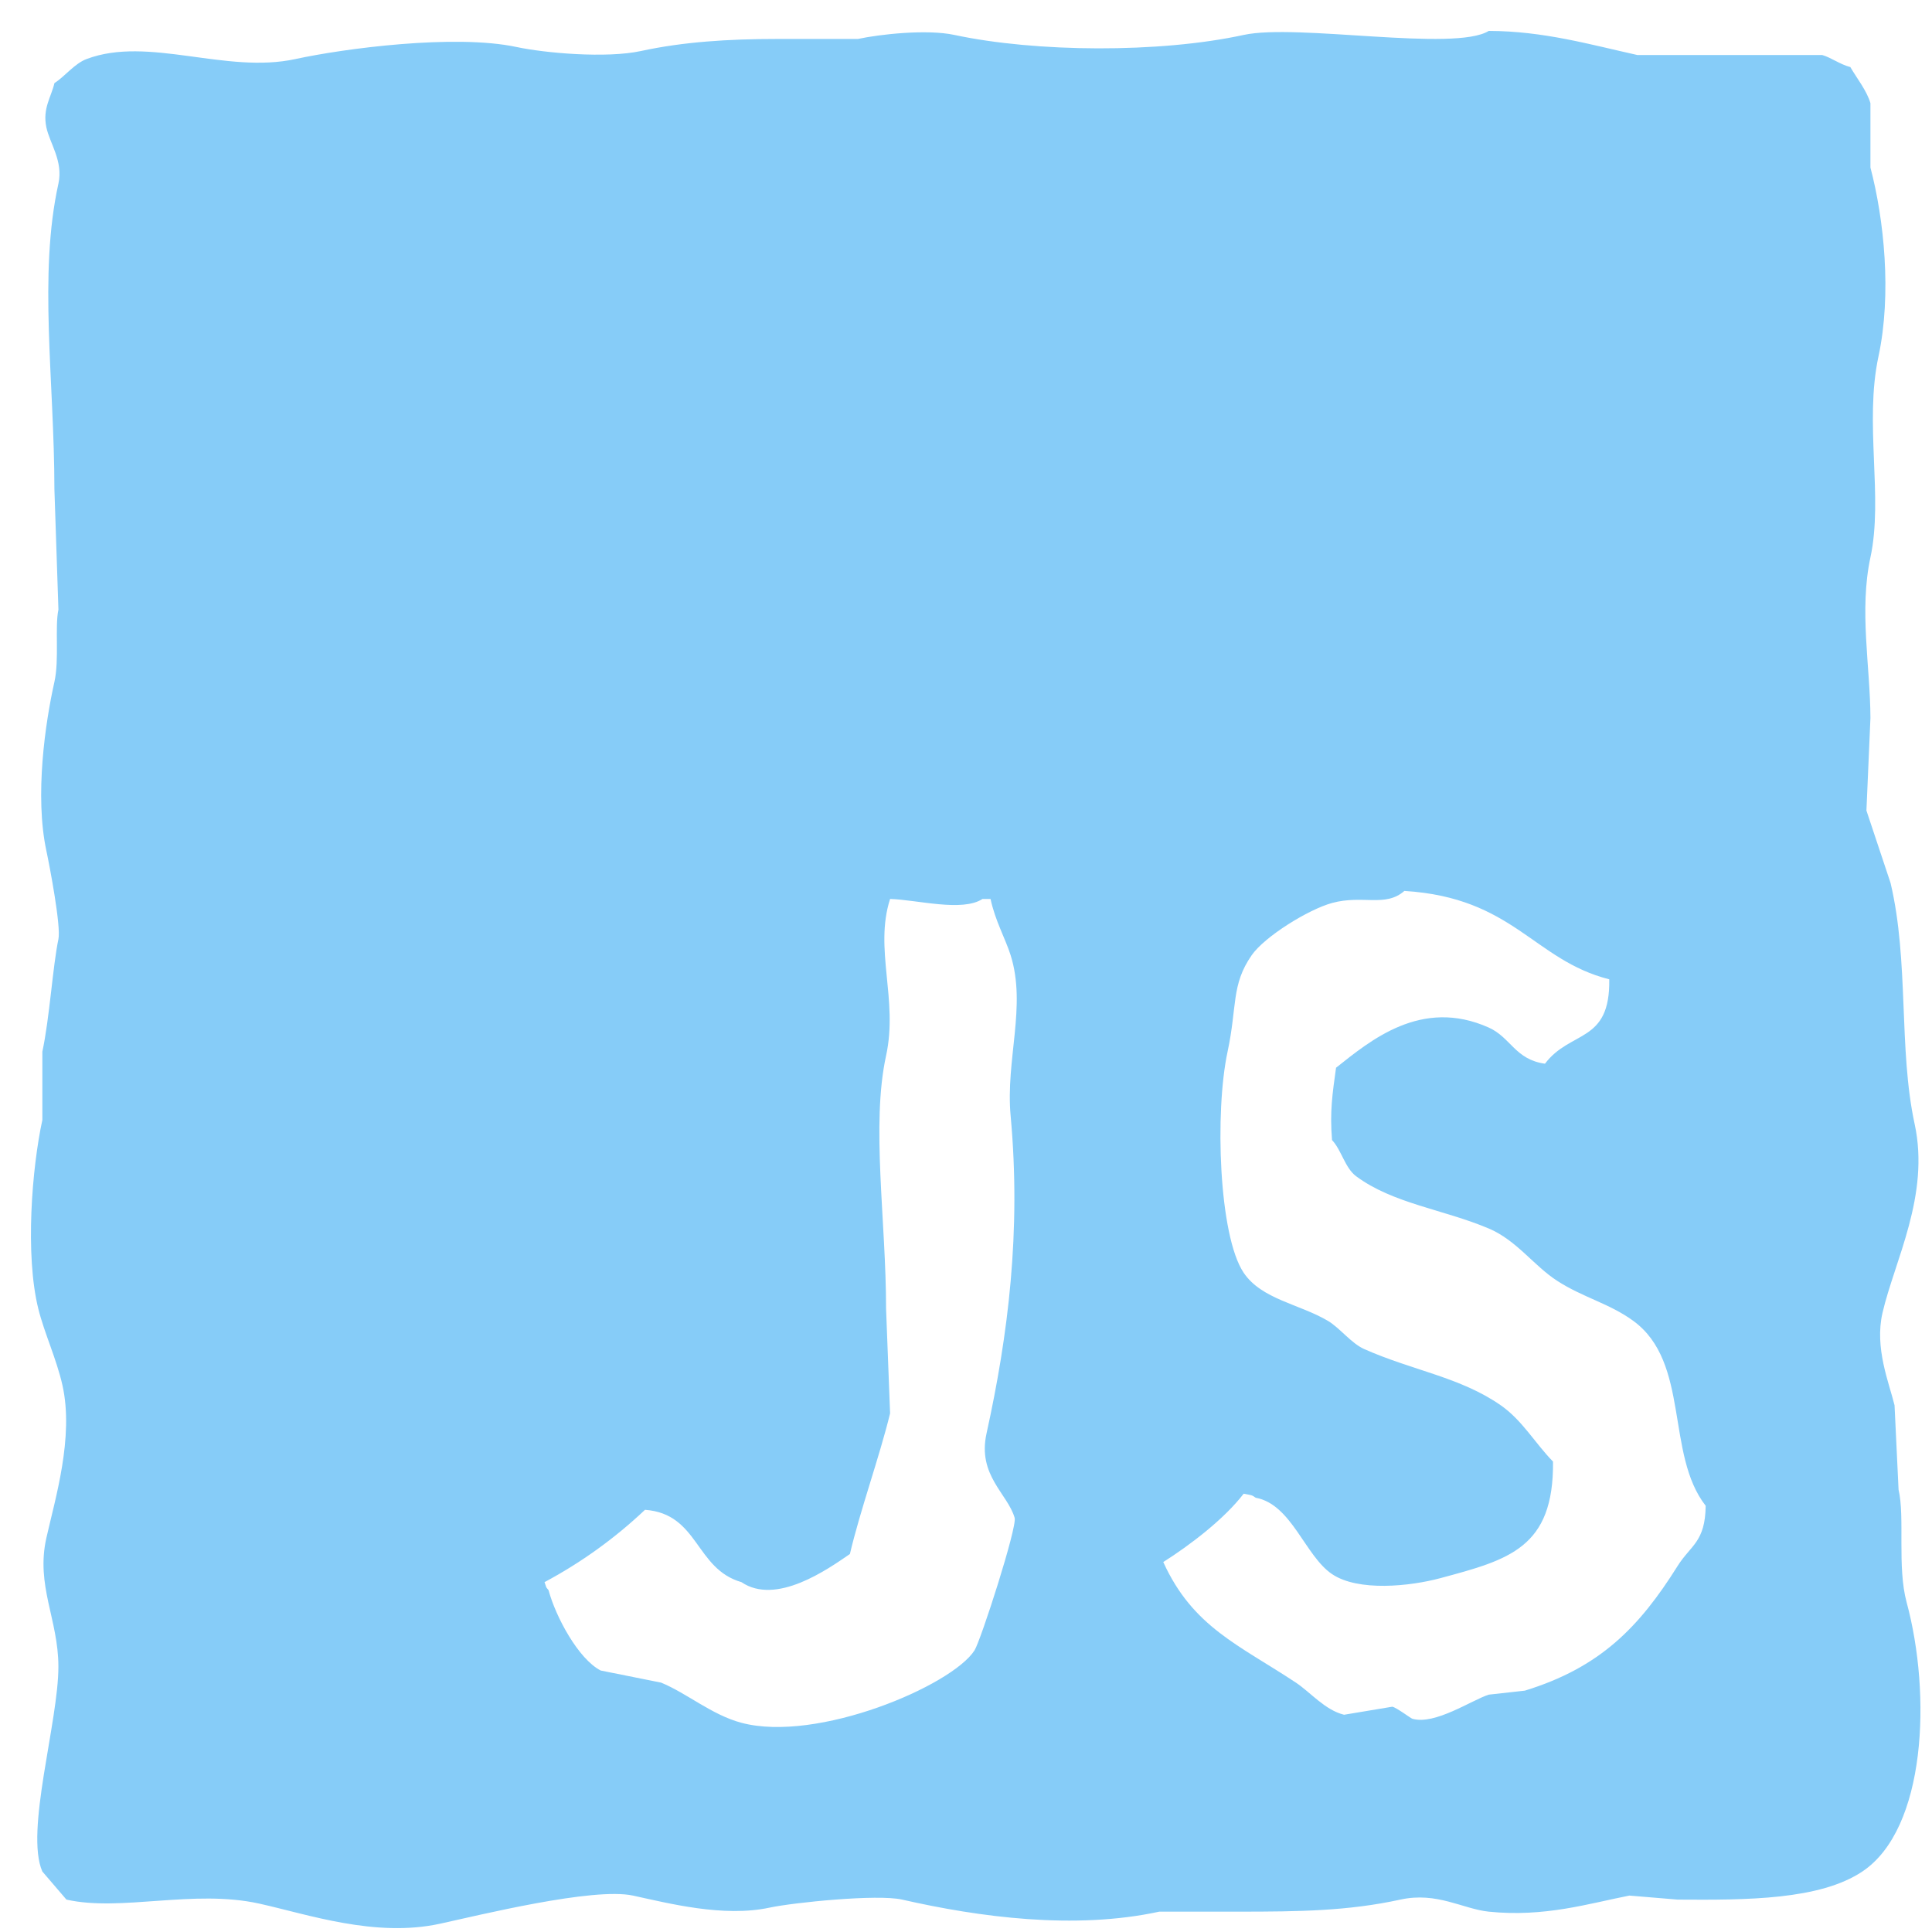
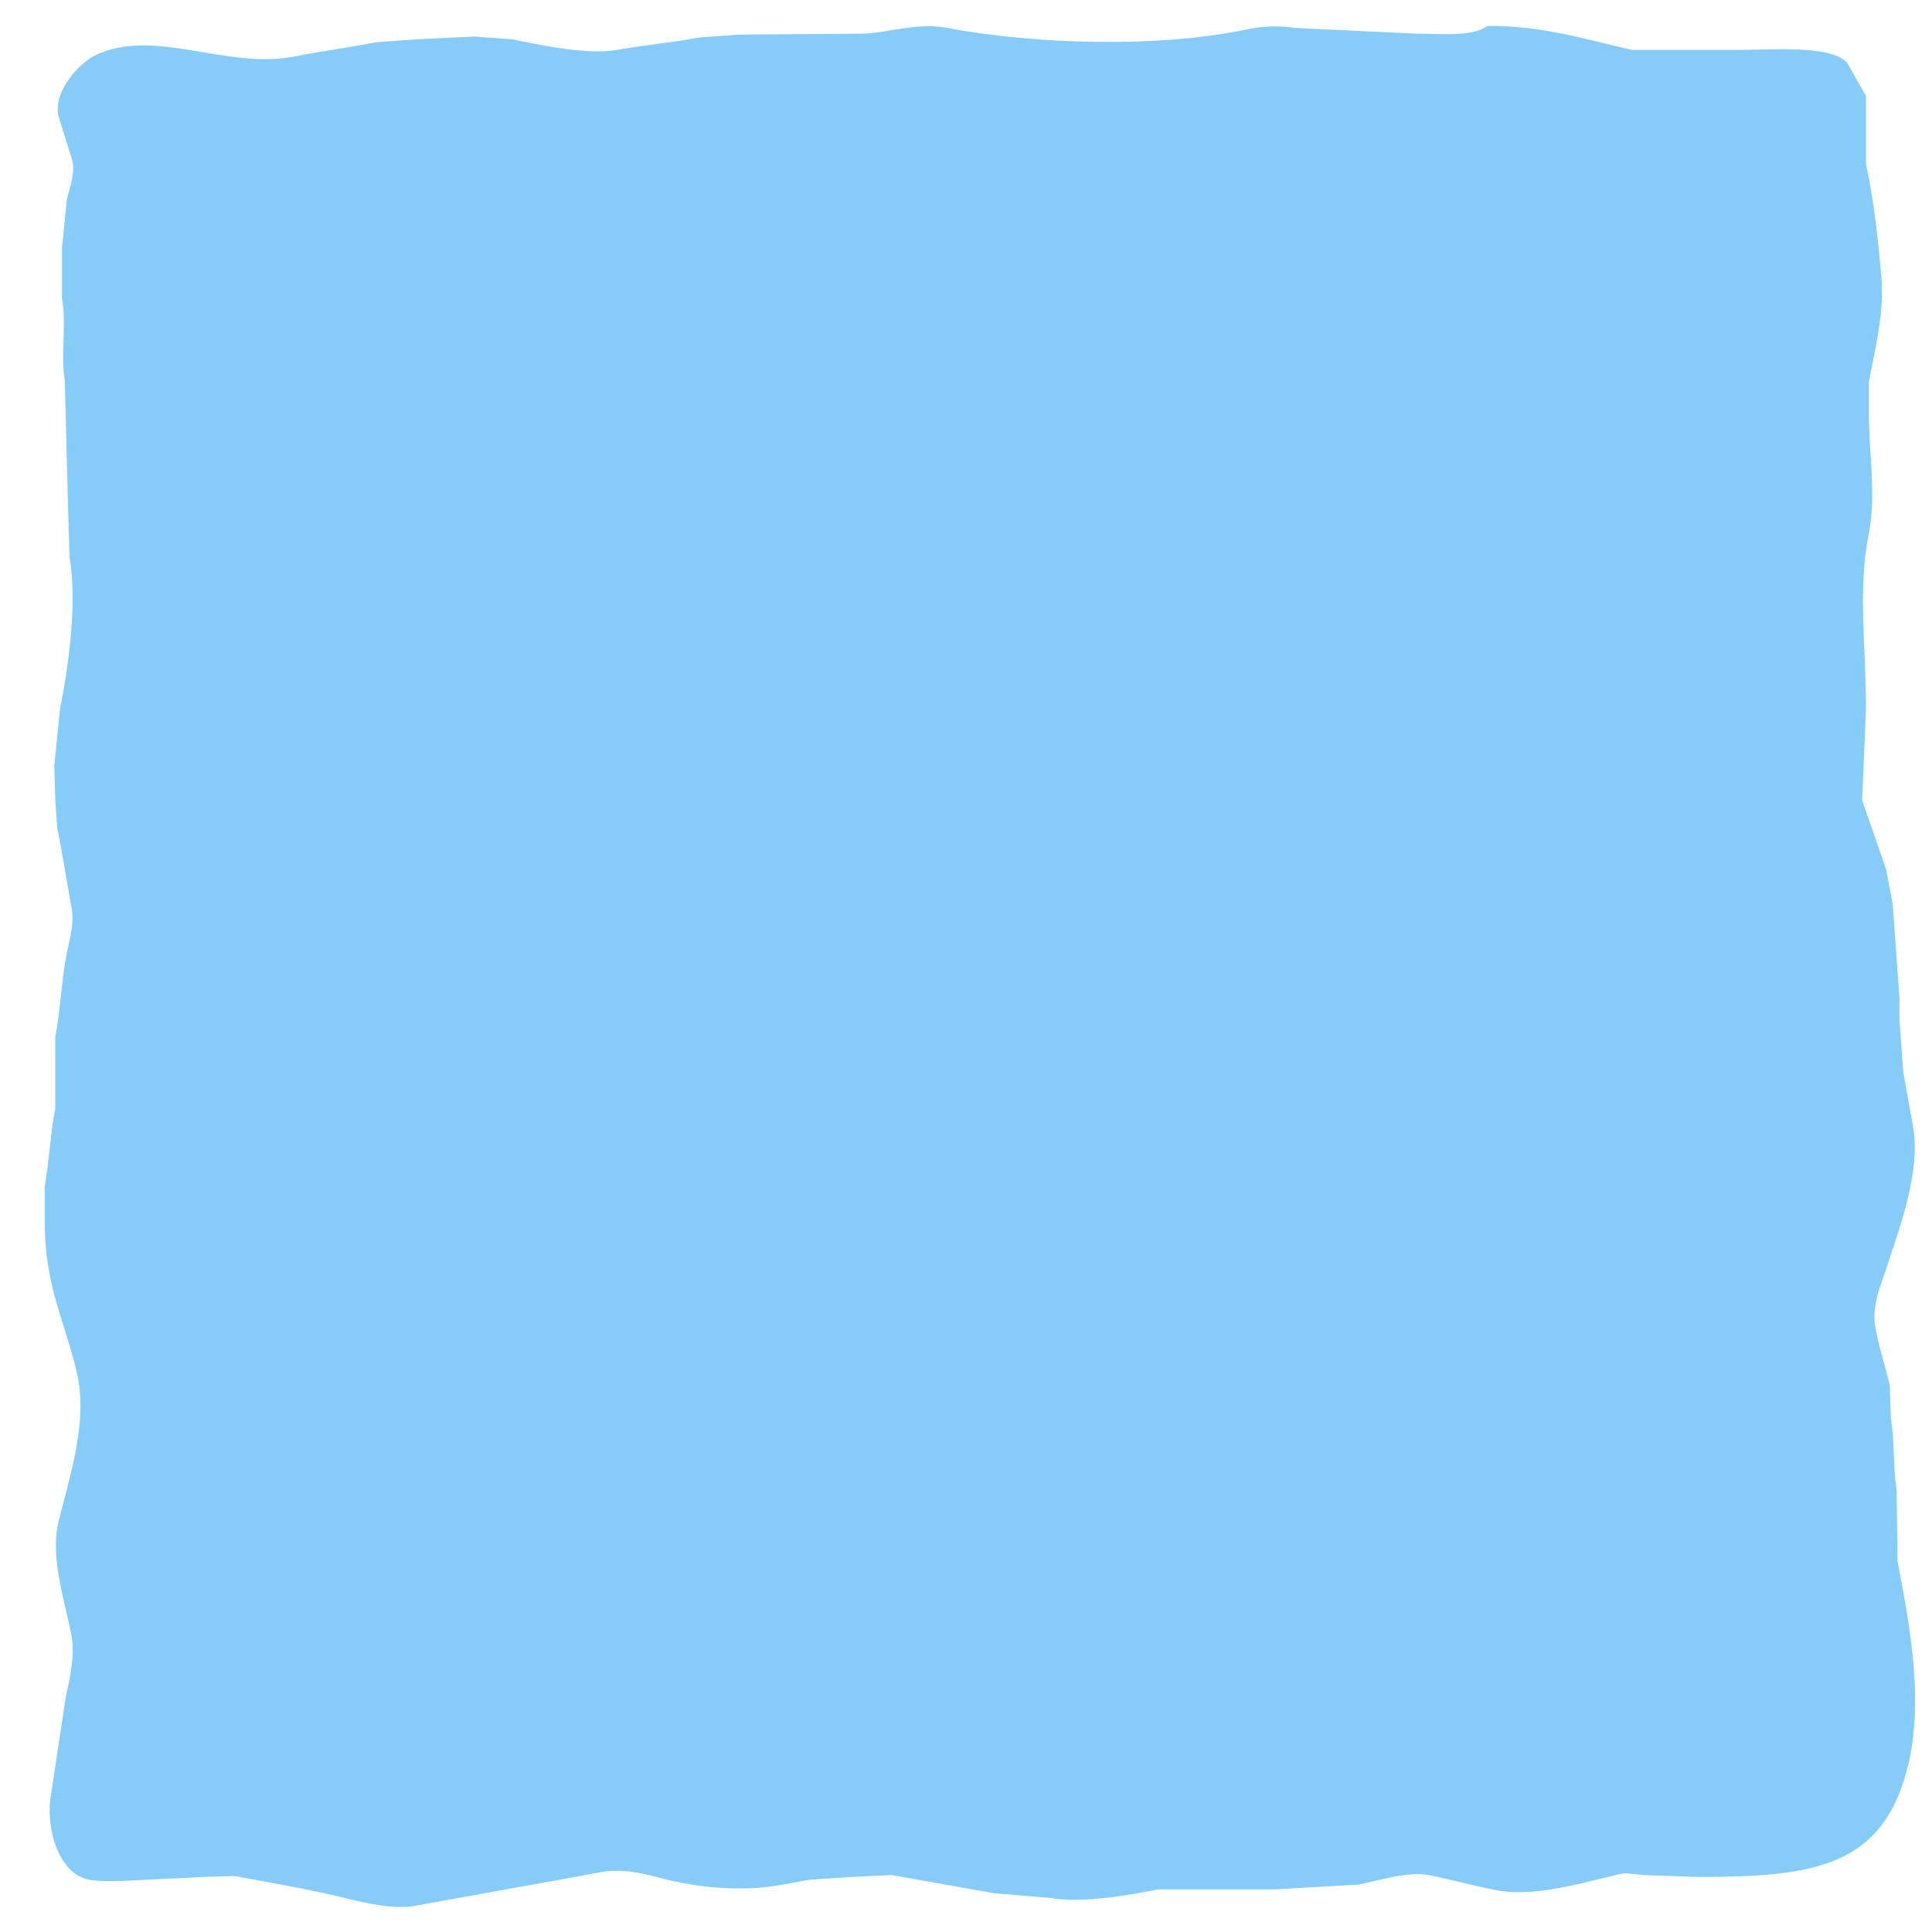
- <svg xmlns="http://www.w3.org/2000/svg" width="500" height="500" viewBox="0 0 500 500">
+ <svg xmlns="http://www.w3.org/2000/svg" width="2083" height="2083" viewBox="0 0 2083 2083">
  <defs>
    <style>
      .cls-1 {
        fill: #86ccf8;
        fill-rule: evenodd;
      }
    </style>
  </defs>
-   <path id="js_1" data-name="js 1" class="cls-1" d="M385.286,8c14.224,0.031,26.253,3.544,38.473,6.24H471.59c2.237,0.622,4.506,2.383,7.278,3.12,1.553,2.709,4.319,6.181,5.2,9.361V43.362c3.509,13.323,5.549,32.7,2.08,48.882-3.711,17.308,1.273,36.4-2.08,52-2.957,13.76-.048,28.169,0,41.6q-0.519,11.959-1.039,23.921l6.238,18.721c4.827,20.3,2.031,42.974,6.239,62.4,4,18.468-5.182,35.352-8.318,48.882-2.1,9.074,1.7,18.091,3.119,23.921q0.521,10.92,1.04,21.841c1.672,7.07-.392,19.979,2.08,29.122,6.438,23.818,5.106,58.617-11.438,69.683-11,7.36-29.812,7.41-47.831,7.28l-12.478-1.04c-10.487,2.055-21.951,5.647-36.393,4.16-6.708-.69-13.391-5.2-22.876-3.12-13.548,2.968-26.347,3.112-41.592,3.12h-20.8c-21.945,4.769-46.735,1.395-66.547-3.12-6.4-1.458-28.151.76-34.314,2.08-11.954,2.561-26.115-1.122-35.353-3.12-10.252-2.217-39.955,5.112-49.911,7.28-16.806,3.662-34.238-2.424-46.791-5.2-17.109-3.783-35.72,2.156-49.911-1.04l-6.239-7.28c-4.531-10.369,4.182-38.718,4.159-53.043C15.1,419.1,9.227,410.356,12,398.018c2.253-10.037,7.182-26.079,4.159-39.522-1.525-6.784-4.694-13.532-6.239-19.761-3.47-13.989-1.655-36.469,1.04-48.882V272.172c1.879-8.719,2.676-22.032,4.159-29.121,0.7-3.328-2.259-18.864-3.119-22.881-3.04-14.19-.311-33.047,2.08-43.682,1.29-5.738.081-14.26,1.04-18.721q-0.52-15.6-1.04-31.2c-0.018-28.01-4.174-55.493,1.04-79.043C16.4,41.713,12.871,37.094,12,32.961c-1.041-4.922,1.292-7.917,2.08-11.44,2.729-1.758,5.19-5.058,8.318-6.24,16-6.047,36.015,3.932,54.07,0,12.513-2.725,41.23-6.527,57.189-3.12,7.378,1.575,23.233,2.987,32.234,1.04,10.957-2.37,22.461-3.117,35.353-3.12h20.8c5.547-1.2,17.783-2.578,24.955-1.04,21.039,4.511,53.066,4.747,74.866,0C335.651,6.036,376.44,13.481,385.286,8ZM363.45,230.57c-4.917,4.325-10.788.951-18.716,3.12-6.148,1.682-17.437,8.687-20.8,13.521-5.349,7.7-3.723,13.261-6.239,24.961-3.336,15.516-2.279,47.615,4.159,57.2,4.65,6.925,14.447,8.09,21.836,12.48,3.016,1.792,6.037,5.807,9.358,7.281,12.608,5.594,24.885,7.26,35.354,14.56,5.566,3.882,8.853,9.783,13.517,14.561,0.234,22.371-11.465,25.409-29.115,30.161-7.882,2.123-21.278,3.543-28.074-1.04-7.011-4.727-10.447-18.069-19.756-19.761-1.116-.781-0.984-0.625-3.12-1.04-4.99,6.515-13.791,13.245-20.8,17.681,7.646,16.858,19.685,21.5,34.314,31.2,3.742,2.481,7.545,7.123,12.477,8.32l12.478-2.08c1.1,0.21,4.755,2.992,5.2,3.12,5.833,1.682,15.3-4.8,19.756-6.24l9.358-1.04c19.493-5.992,29.592-16.425,39.513-32.242,3.386-5.4,7.165-6.176,7.279-15.6-10.441-13.364-3.976-37.06-18.717-47.842-6.208-4.54-13.013-6.029-19.756-10.4-6.036-3.913-10.463-10.469-17.677-13.521-11.695-4.947-24.744-6.42-34.313-13.52-2.891-2.145-3.776-6.755-6.239-9.361-0.6-7.412.1-11.913,1.04-18.721,8.853-7,22.06-18.195,39.512-10.4,5.711,2.551,6.82,8.288,14.557,9.36,6.607-8.769,16.914-5.212,16.637-21.841C396.824,248.458,391.736,232.324,363.45,230.57Zm-133.095,2.08c-4.18,12.99,2.139,25.995-1.039,40.562-3.911,17.923,0,42.618,0,65.523q0.519,13.519,1.039,27.041c-2.748,11.267-7.741,25.078-10.4,36.4-5.771,3.97-19.083,13.386-28.074,7.28-12.026-3.455-10.978-17.685-24.956-18.72a120.363,120.363,0,0,1-26,18.72c0.656,1.825.2,1.011,1.04,2.08,1.848,6.9,7.736,17.855,13.518,20.8l15.6,3.121c6.711,2.753,13.1,8.352,20.8,10.4,19.647,5.232,54.424-9.58,60.308-18.721,1.609-2.5,11.092-31.927,10.4-34.321-1.815-6.267-9.668-10.981-7.278-21.841,5.6-25.445,8.982-52.309,6.239-82.164-1.335-14.521,4.153-28.419,0-41.6-1.343-4.26-4-8.915-5.2-14.561h-2.08C249.024,236.079,237.332,232.852,230.355,232.65Z" />
+   <path id="javascript_bg_1" data-name="javascript bg 1" class="cls-1" d="M1603.2,28.032c60.04-.78,108,15.072,156.83,25.8h111.44c38.08,0,101.45-5.689,119.69,13.414q10.32,18.056,20.64,36.115v73.263c8.04,36.549,12.53,76.216,16.51,120.728,3.6,40.2-6.89,79.607-13.41,114.537v33.019c0,42.877,8.14,89.552,0,130.015-12.4,61.63-2.76,122.833-3.1,189.863q-2.055,49.01-4.13,98.027,12.9,37.145,25.8,74.3,3.615,19.088,7.22,38.179,3.615,50.559,7.23,101.126v23.73q2.055,27.855,4.12,55.72l10.32,57.78c9.63,50.2-17.07,117.58-28.89,154.78-5.31,16.72-16.11,39-11.35,63.98,4.22,22.16,11.01,42.14,15.48,61.91q0.51,17.535,1.03,35.08c4.4,24.05,1.99,52.92,6.19,75.33q0.51,39.21,1.03,78.42c13.36,70.67,30.98,159.51,7.23,235.27-29.54,94.19-100.02,105.25-221.85,105.25l-58.81-2.07q-10.32-1.02-20.64-2.06c-34.38,6.8-92.78,26.75-137.23,18.57-27.25-5.01-48.33-11.48-74.3-16.51-22.27-4.31-55.82,6.4-75.32,10.32l-91.83,5.16H1248.24c-25.97,5.32-80.96,15.45-114.53,9.29l-61.91-5.16q-55.2-9.81-110.406-19.61l-44.369,2.07-45.4,3.09c-23.5,4.58-45.491,9.28-72.228,9.29a332.038,332.038,0,0,1-83.579-10.32c-18.979-4.87-43.1-11.89-68.1-7.22-70.024,13.06-130.277,23.3-199.144,36.11-23.547,4.38-53.784-2.67-72.228-7.22-42.379-10.45-78.657-16.4-123.821-24.76q-17.023.51-34.05,1.03-41.786,2.055-83.579,4.12c-15.877.01-36.457,1.84-47.464-4.12-24.1-10.23-39.436-52.13-31.987-91.84q7.738-51.075,15.478-102.15c3.737-17.67,10.272-43.79,6.191-66.04-6.359-34.67-23.051-83.03-14.446-120.73,9.849-43.16,32.68-106.63,20.637-160.97-12.282-55.42-35.075-93.48-35.082-165.1v-38.18c5.135-28.17,6.155-58.17,11.35-83.58v-77.39c5.67-27.84,6.417-59.35,12.382-89.77,2.743-13.99,8.458-31.9,5.159-49.531-5.415-28.952-9.644-58.331-15.478-85.645L59.57,861.778l-1.032-36.115,6.191-61.912c8.4-39.635,19.011-114.441,10.318-162l-1.032-30.956q-1.032-39.207-2.064-78.422l-2.064-82.549c-4.983-27.782,2.238-58.873-3.1-88.74V267.425l5.159-51.593c2.536-11.976,9.164-27.18,6.191-42.307L62.666,124c-4.371-28.013,24.392-57.252,41.273-65.008C167.243,29.9,245.174,75.026,316.5,61.052c28.334-5.551,59.012-9.667,88.738-15.478l42.305-3.1,63.974-3.1,41.273,3.1c25.553,5.257,80.269,17.2,112.47,11.351C696.3,48.188,724.069,46.144,754,40.415l42.3-3.1,135.171-1.032c26.351-1.137,57.689-12.2,89.769-6.191,96.58,18.1,228.8,21.808,326.06,1.032,13.86-2.96,34.68-3.568,48.5-1.032l131.04,6.191C1552.54,36.3,1588.58,39.995,1603.2,28.032Z" />
</svg>
